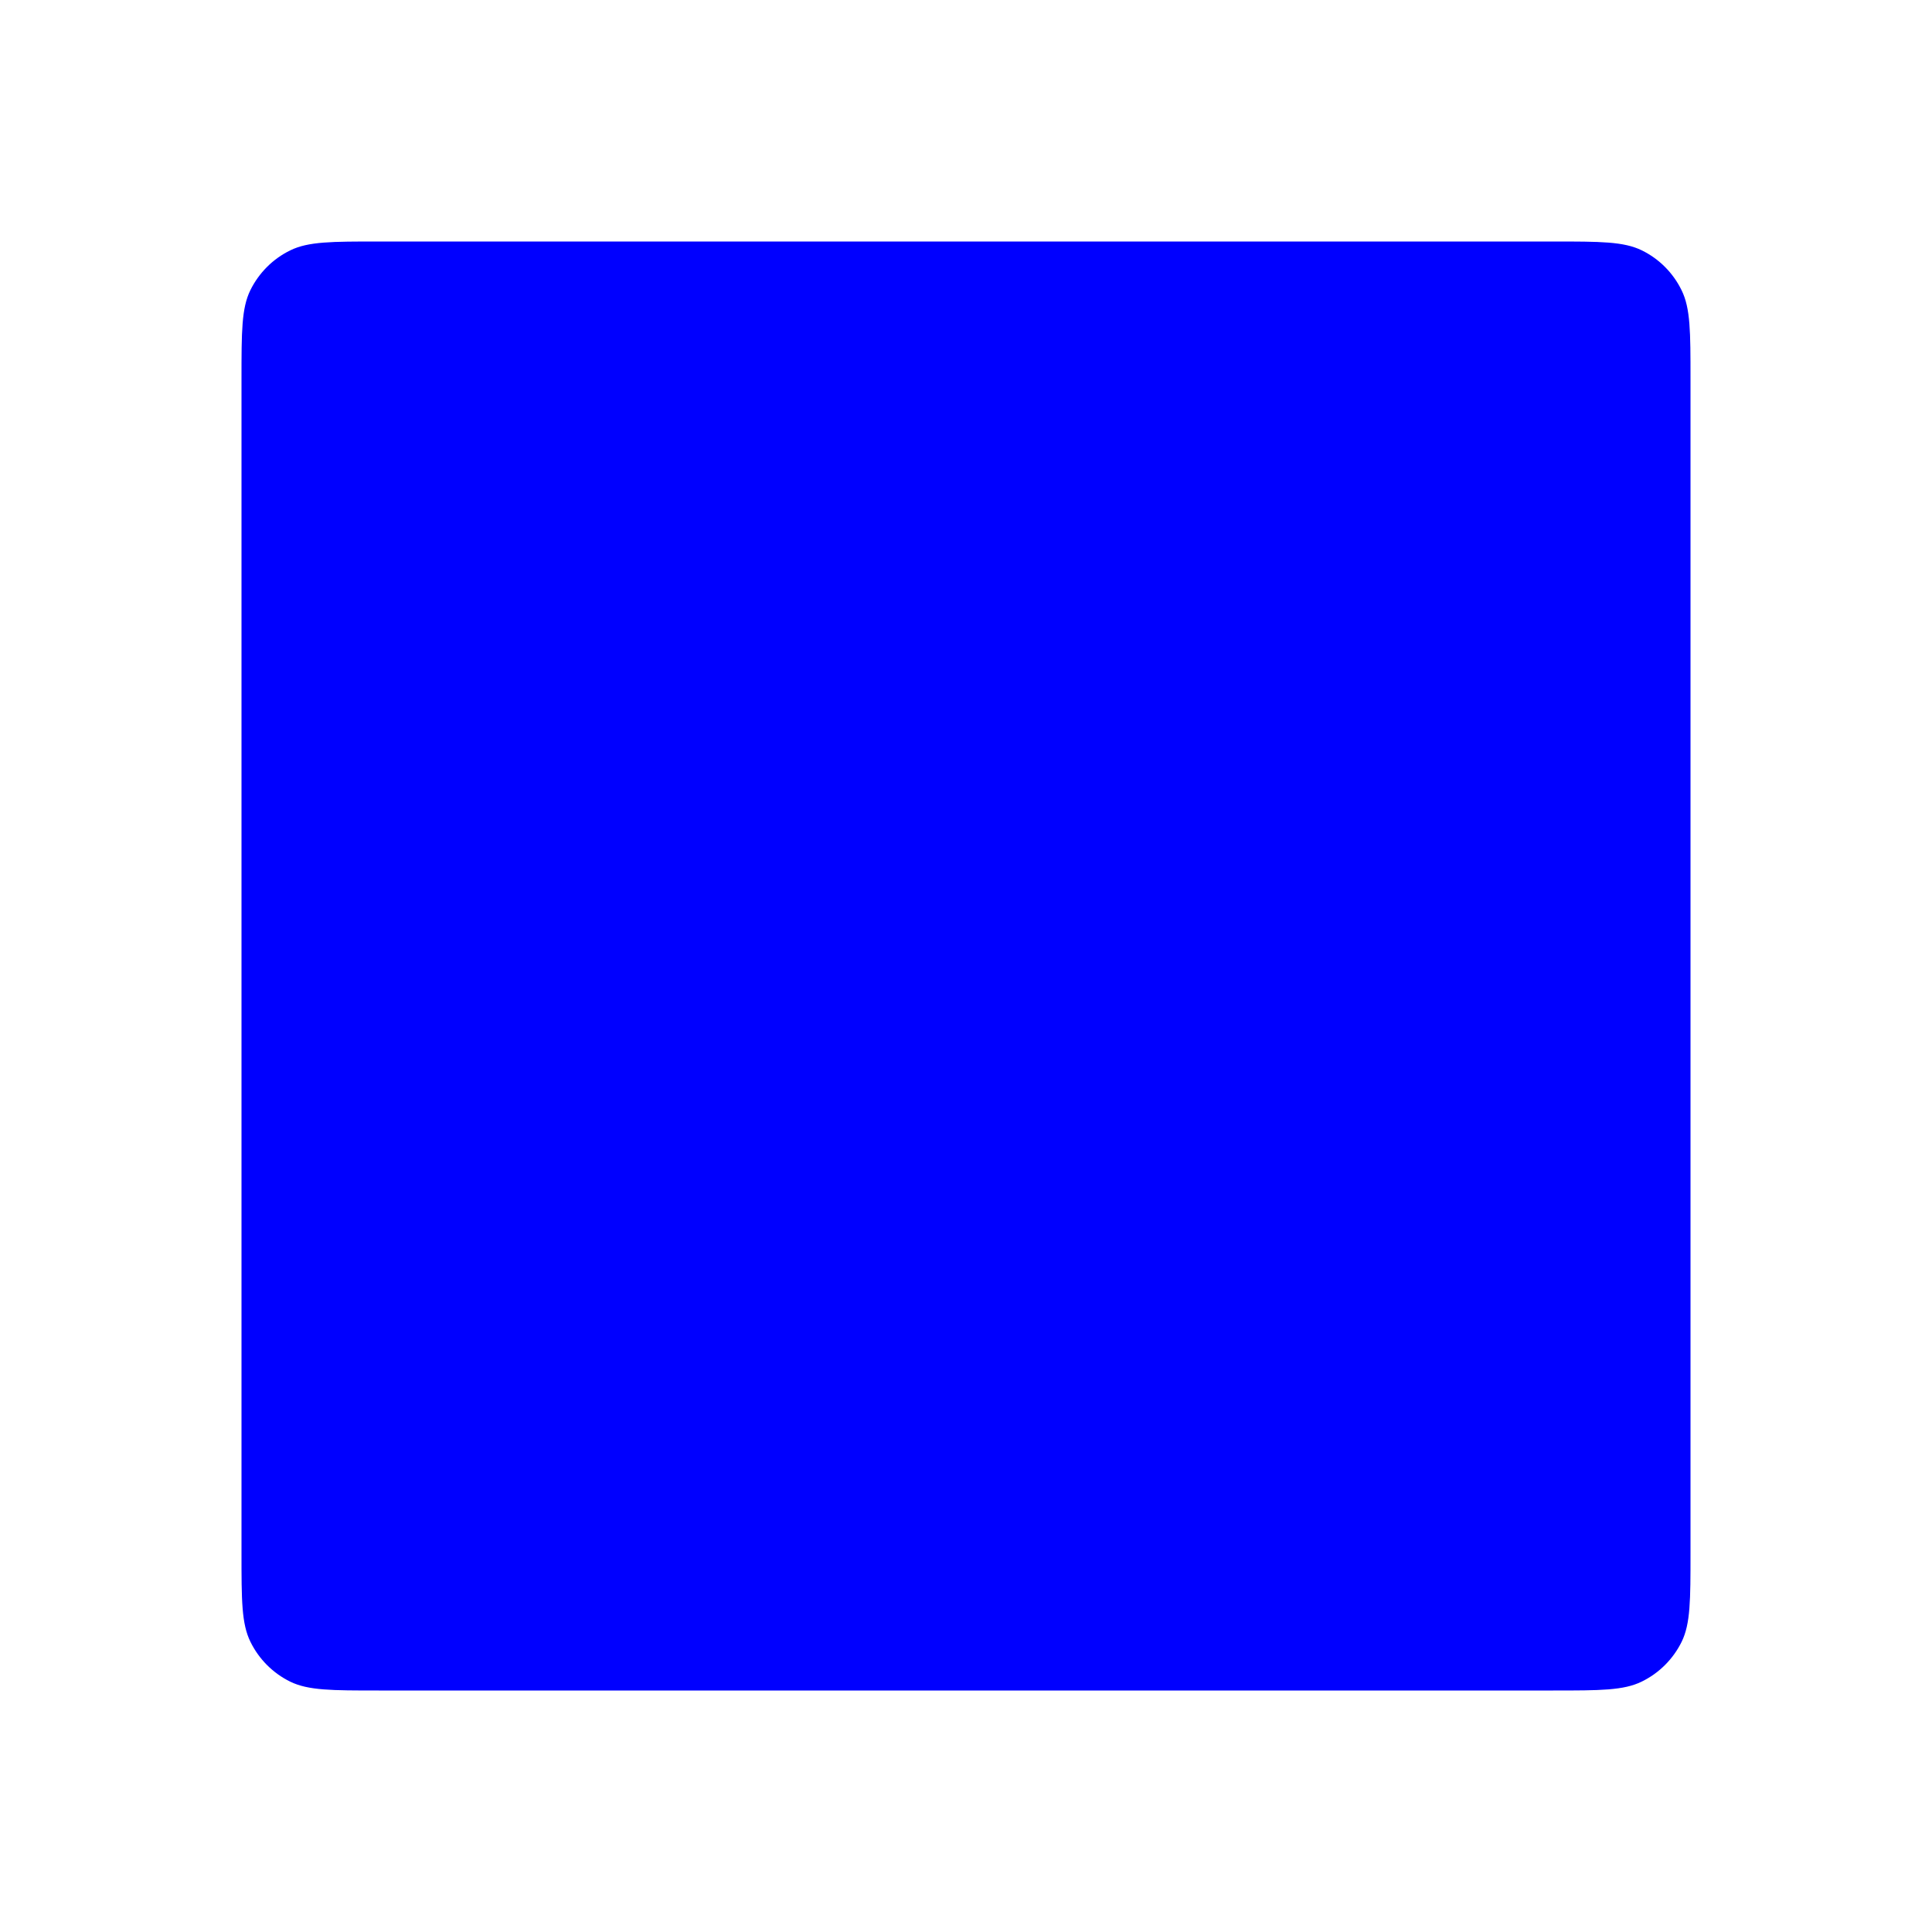
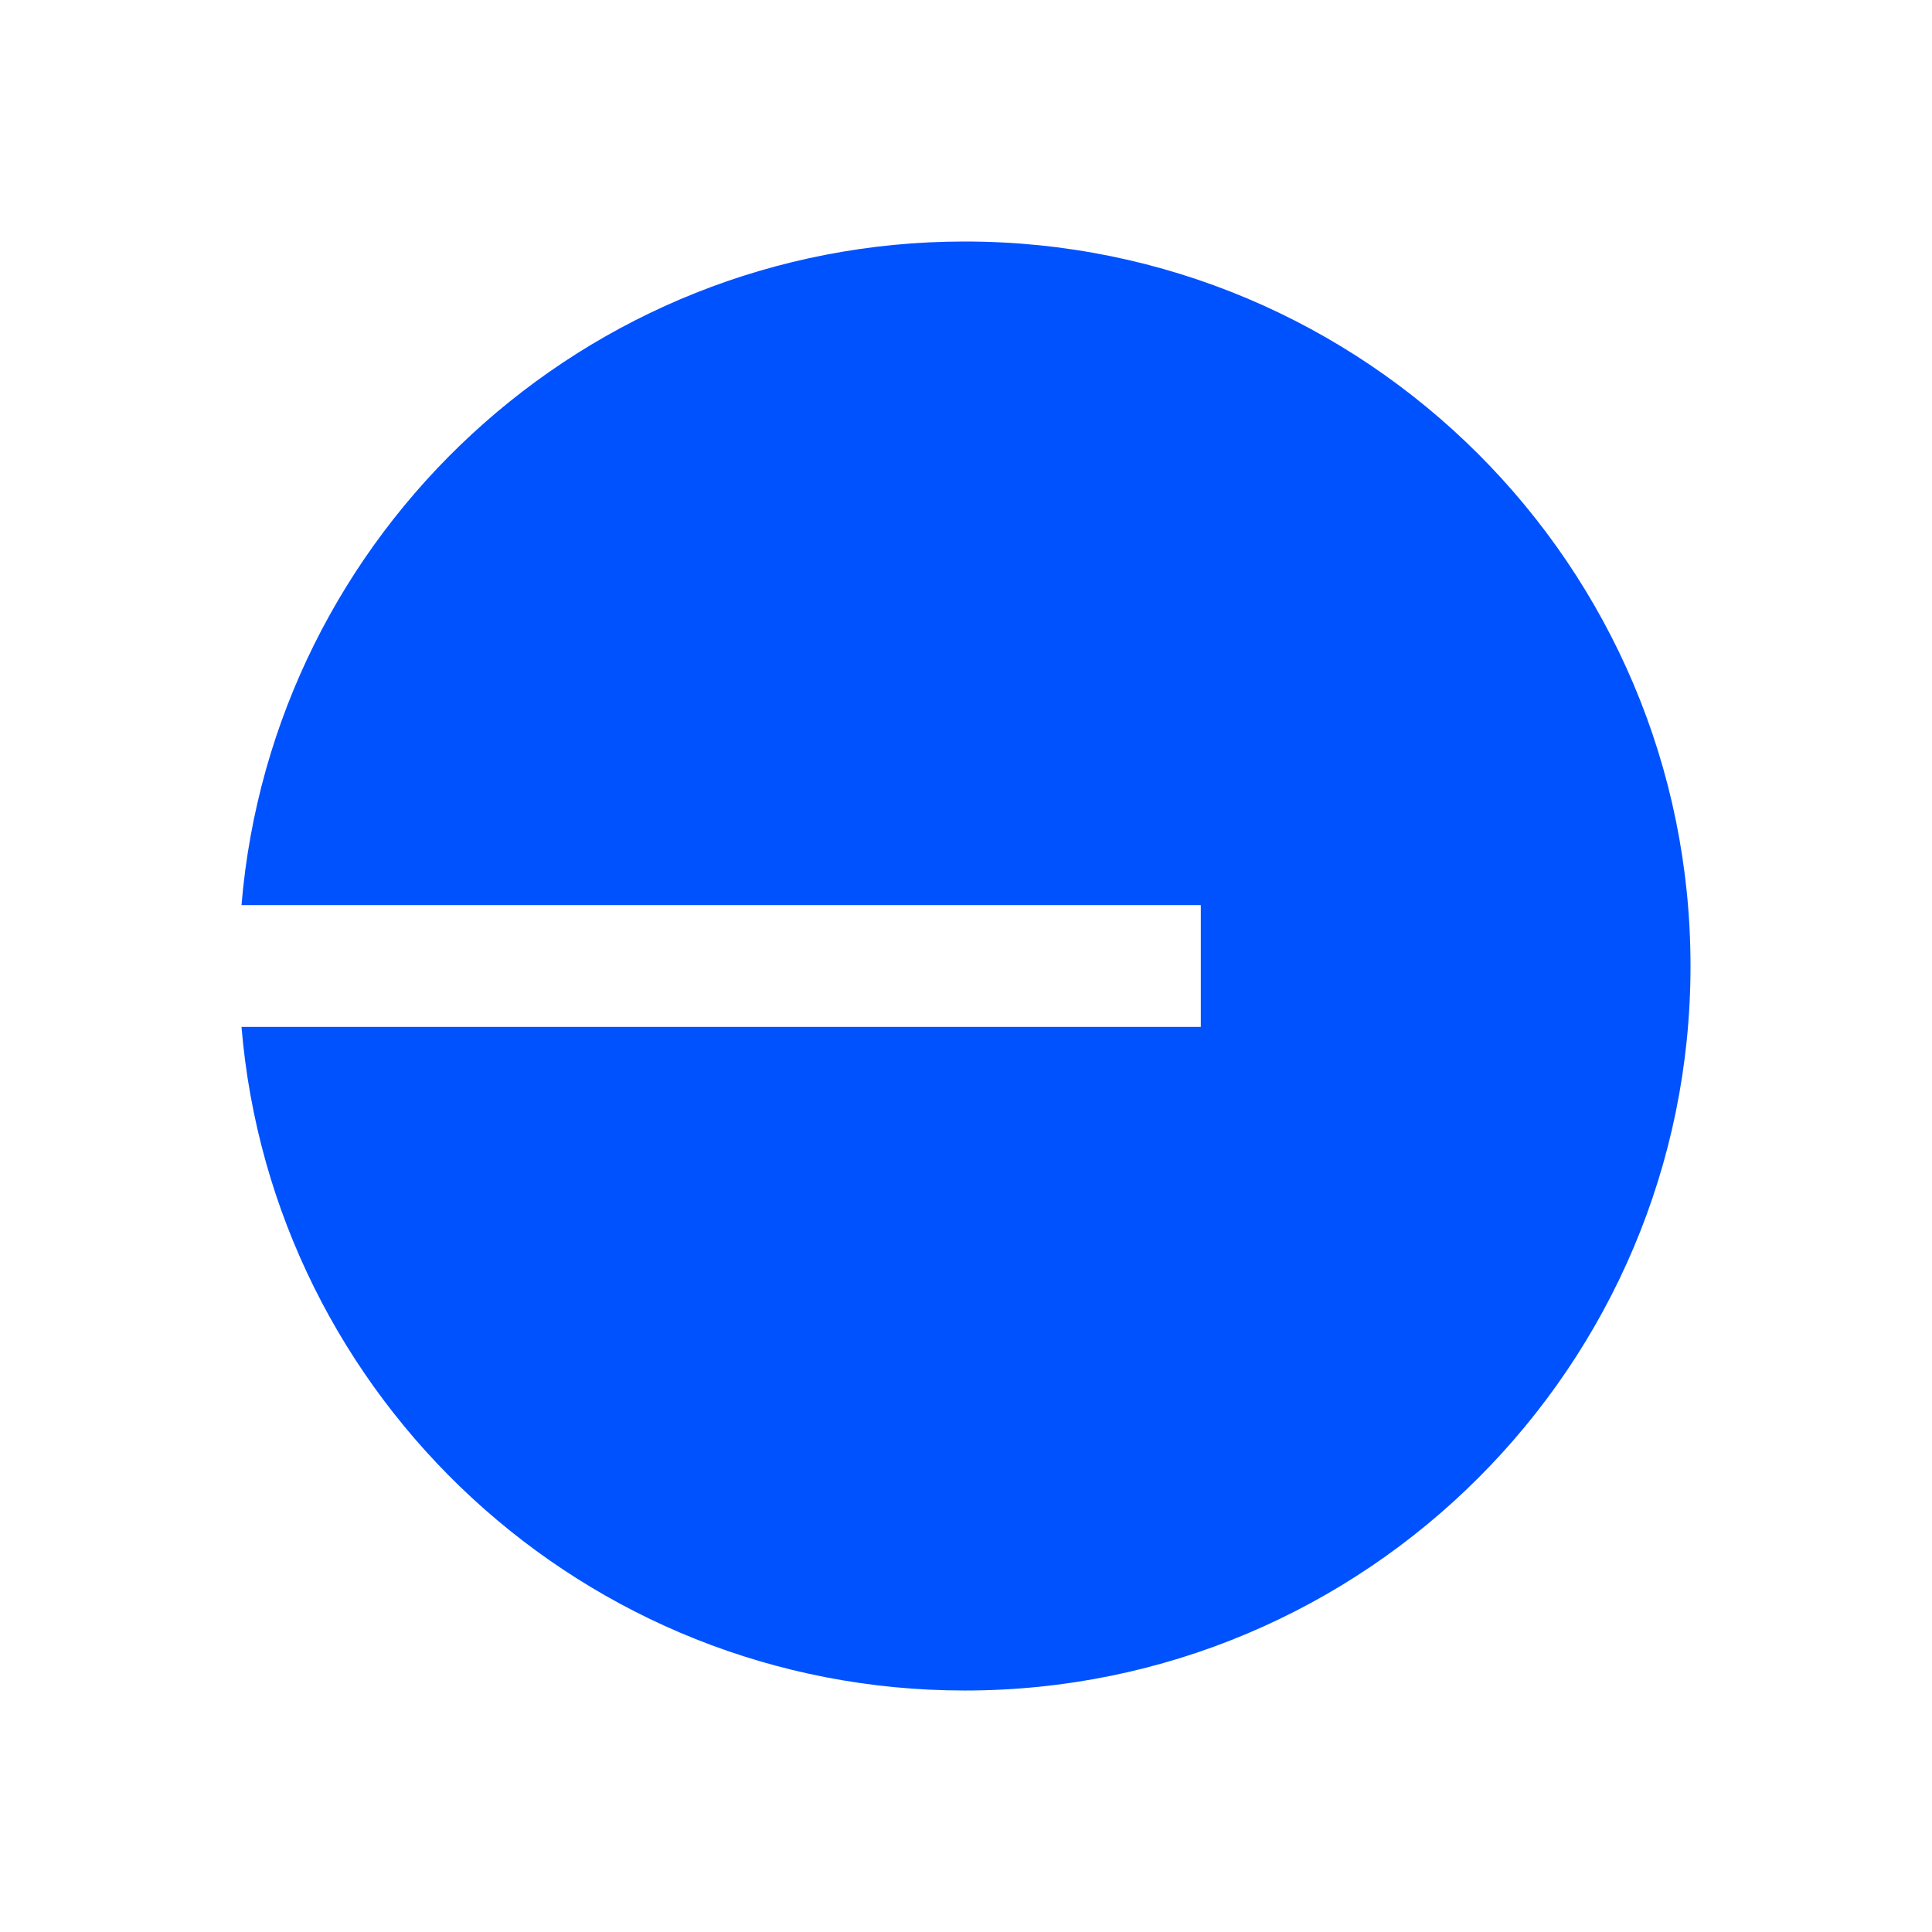
- <svg xmlns="http://www.w3.org/2000/svg" width="24" height="24" fill="none" viewBox="0 0 24 24" class="web3icons">
-   <path fill="#00F" d="M3 4.706c0-.585 0-.877.11-1.101.106-.215.28-.39.496-.495C3.83 3 4.122 3 4.706 3h14.588c.585 0 .876 0 1.101.11.215.105.389.28.494.495.111.225.111.517.111 1.101v14.588c0 .585 0 .876-.11 1.101-.106.215-.28.389-.495.494-.225.111-.517.111-1.101.111H4.706c-.585 0-.876 0-1.101-.11a1.08 1.08 0 0 1-.494-.495C3 20.17 3 19.878 3 19.294z" />
+ <svg xmlns="http://www.w3.org/2000/svg" width="24" height="24" fill="none" viewBox="0 0 24 24">
+   <path fill="#0052FF" transform="translate(3 3) scale(0.163587)" d="M54.921 110.034C85.359 110.034 110.034 85.402 110.034 55.017C110.034 24.632 85.359 0 54.921 0C26.043 0 2.353 22.171 0 50.392H72.847V59.642H0C2.353 87.862 26.043 110.034 54.921 110.034Z" />
</svg>
